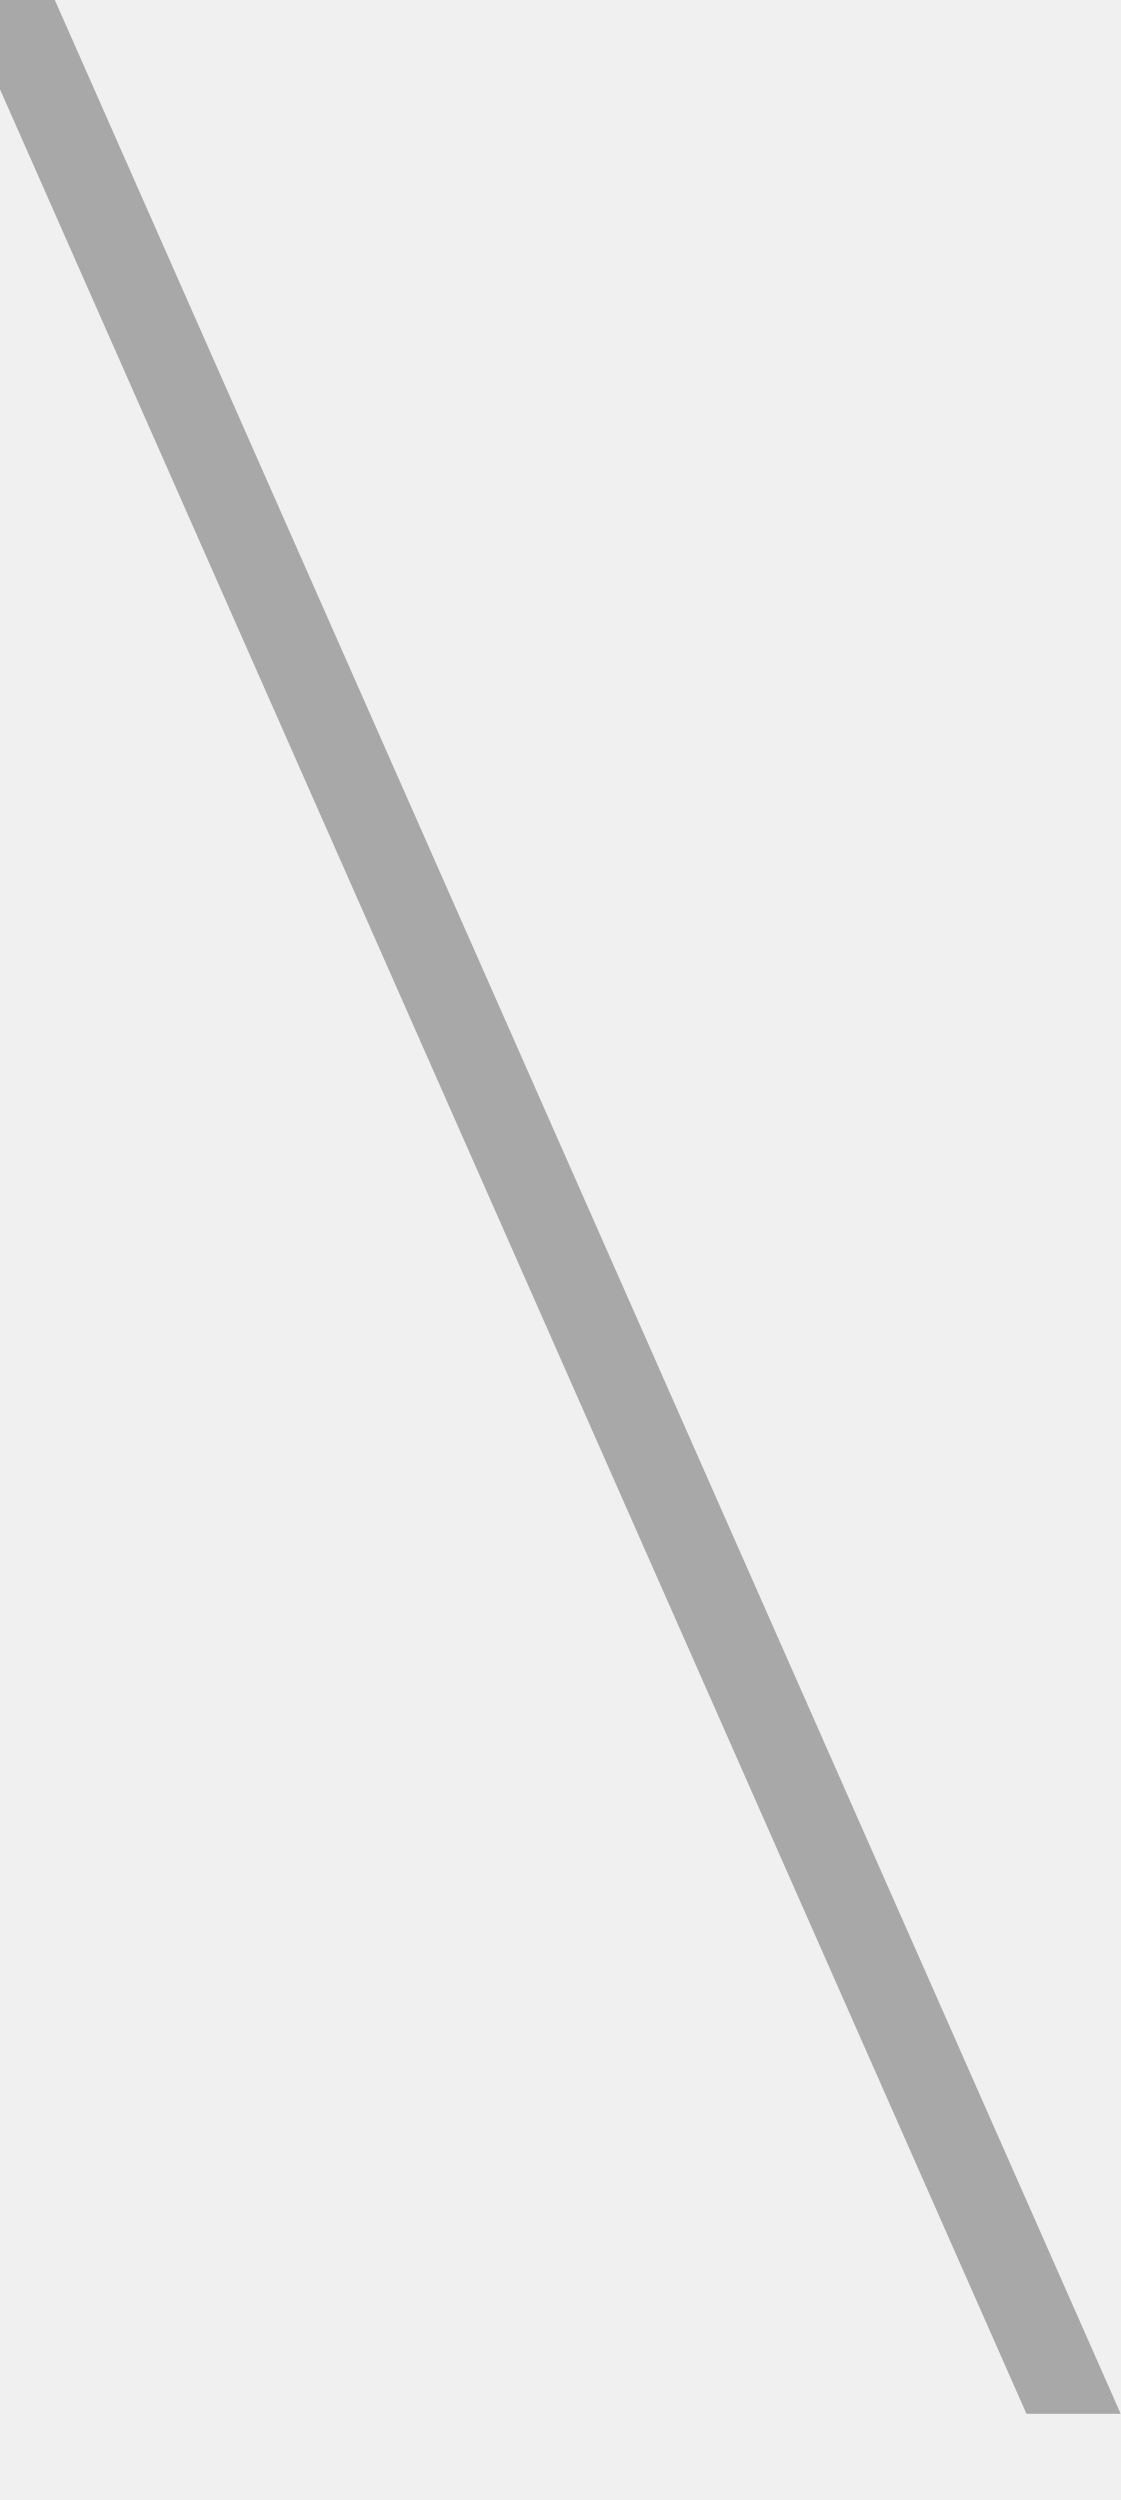
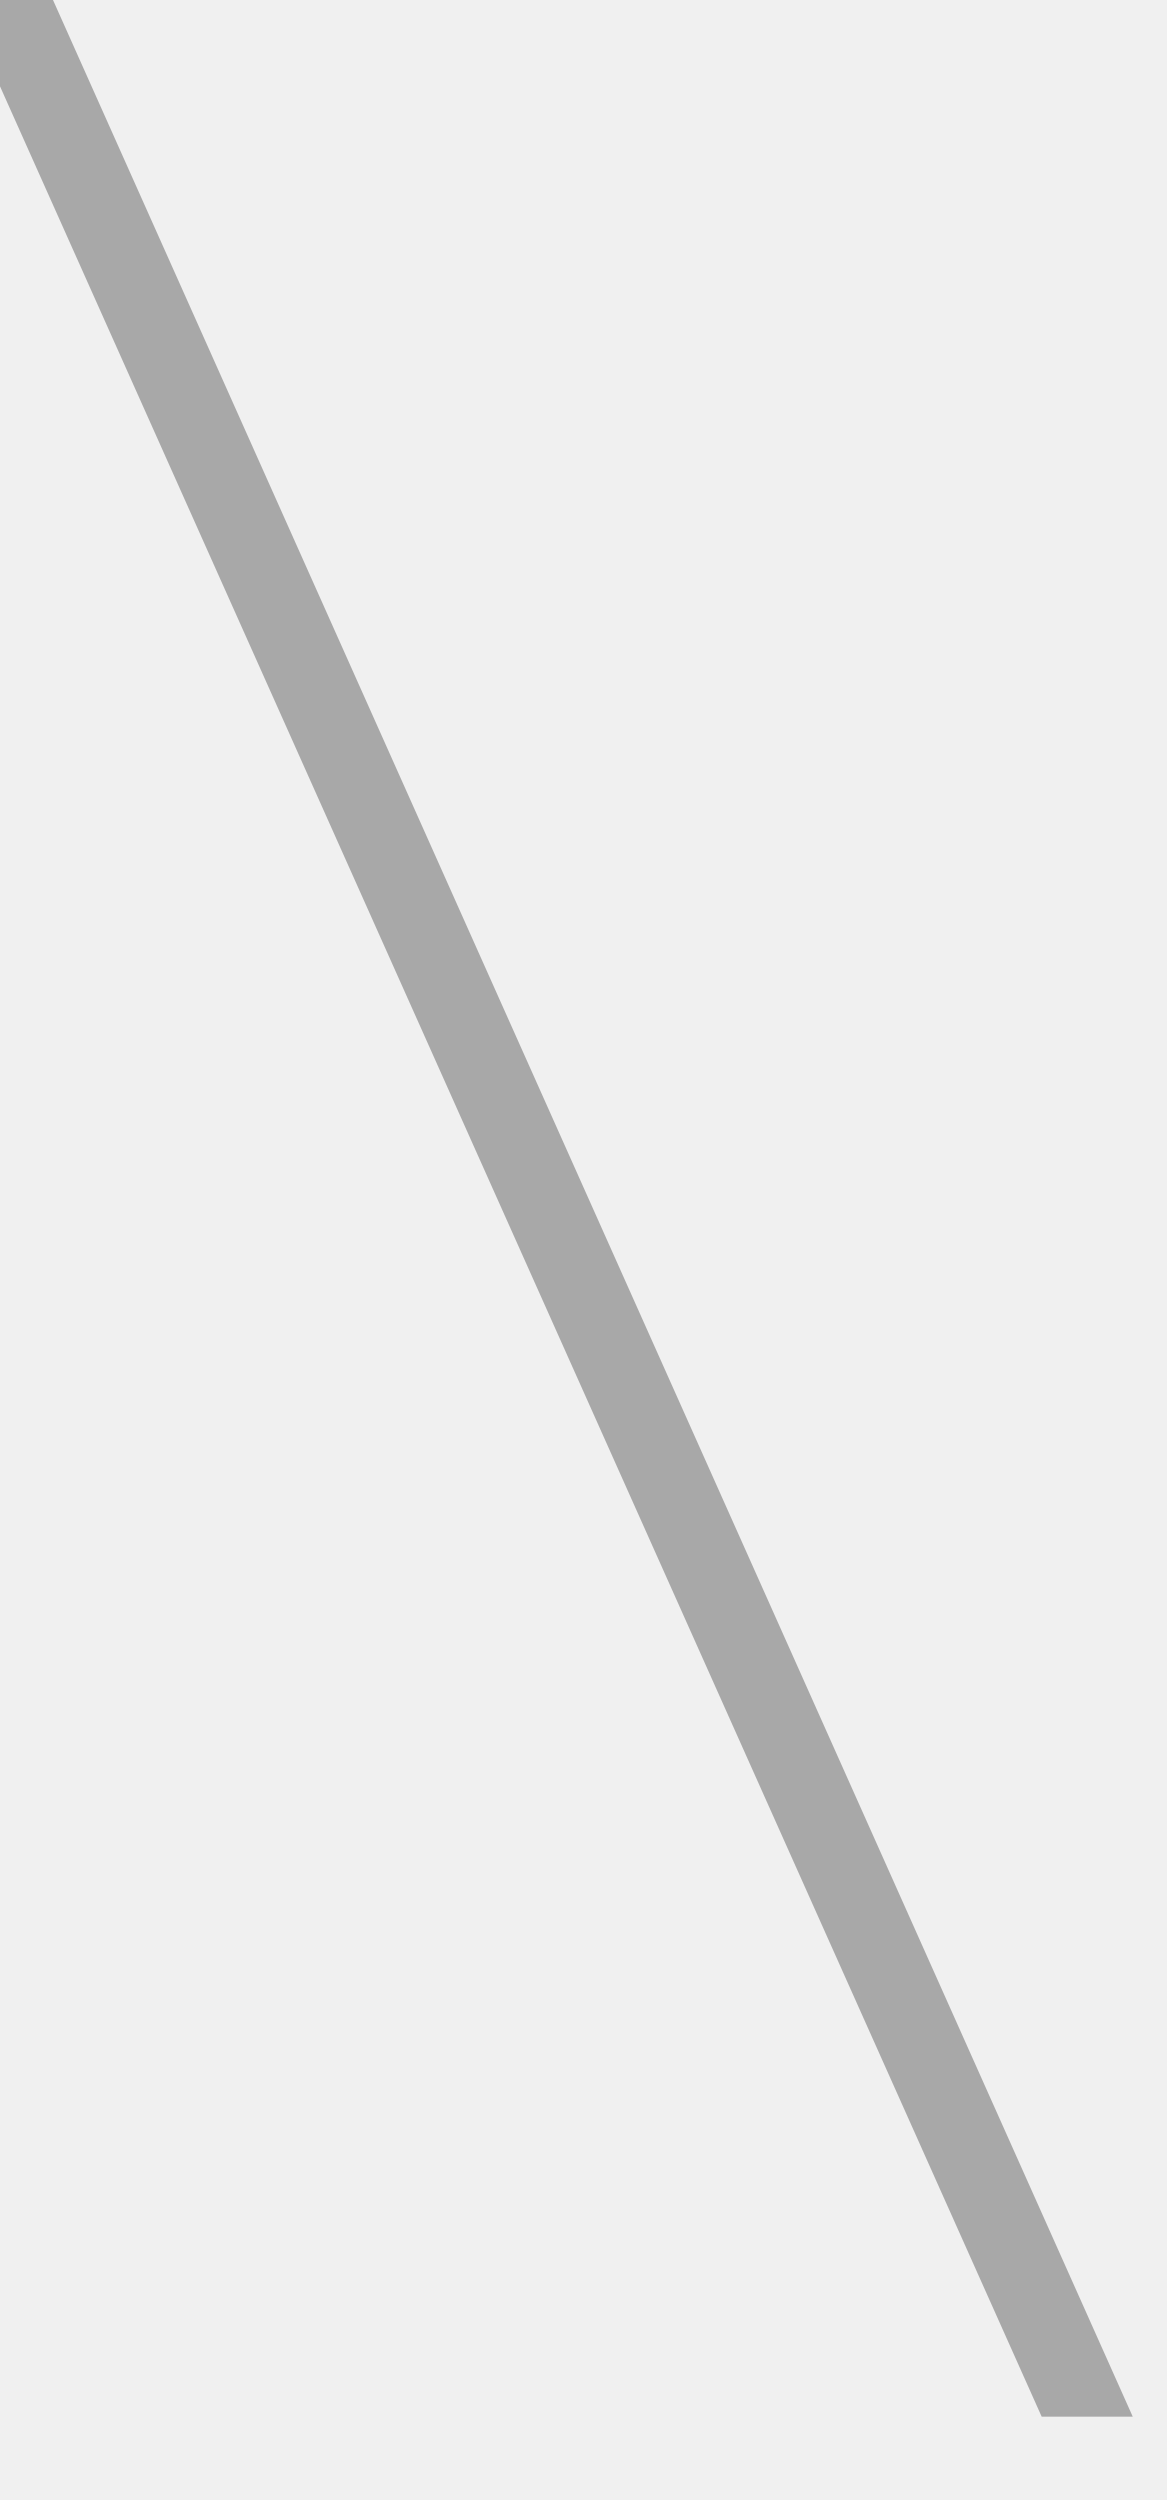
- <svg xmlns="http://www.w3.org/2000/svg" width="13" height="29" viewBox="0 0 13 29" fill="none">
-   <mask id="mask0_358_89" style="mask-type:alpha" maskUnits="userSpaceOnUse" x="0" y="0" width="13" height="29">
-     <rect width="13" height="29" transform="matrix(-1 0 0 1 13 0)" fill="white" />
+ <svg xmlns="http://www.w3.org/2000/svg" width="14" height="30" viewBox="0 0 14 30" fill="none">
+   <mask id="mask0_362_10" style="mask-type:alpha" maskUnits="userSpaceOnUse" x="0" y="0" width="14" height="30">
+     <rect width="14" height="30" transform="matrix(-1 0 0 1 14 0)" fill="white" />
  </mask>
-   <g mask="url(#mask0_358_89)">
-     <path d="M0 0H0.636L13 28H11.907L0 1.036V0Z" fill="black" fill-opacity="0.3" />
+   <g mask="url(#mask0_362_10)">
+     <path d="M-1.52588e-05 0H0.636L13.593 29H12.5L-1.52588e-05 1.036V0Z" fill="black" fill-opacity="0.3" />
  </g>
</svg>
